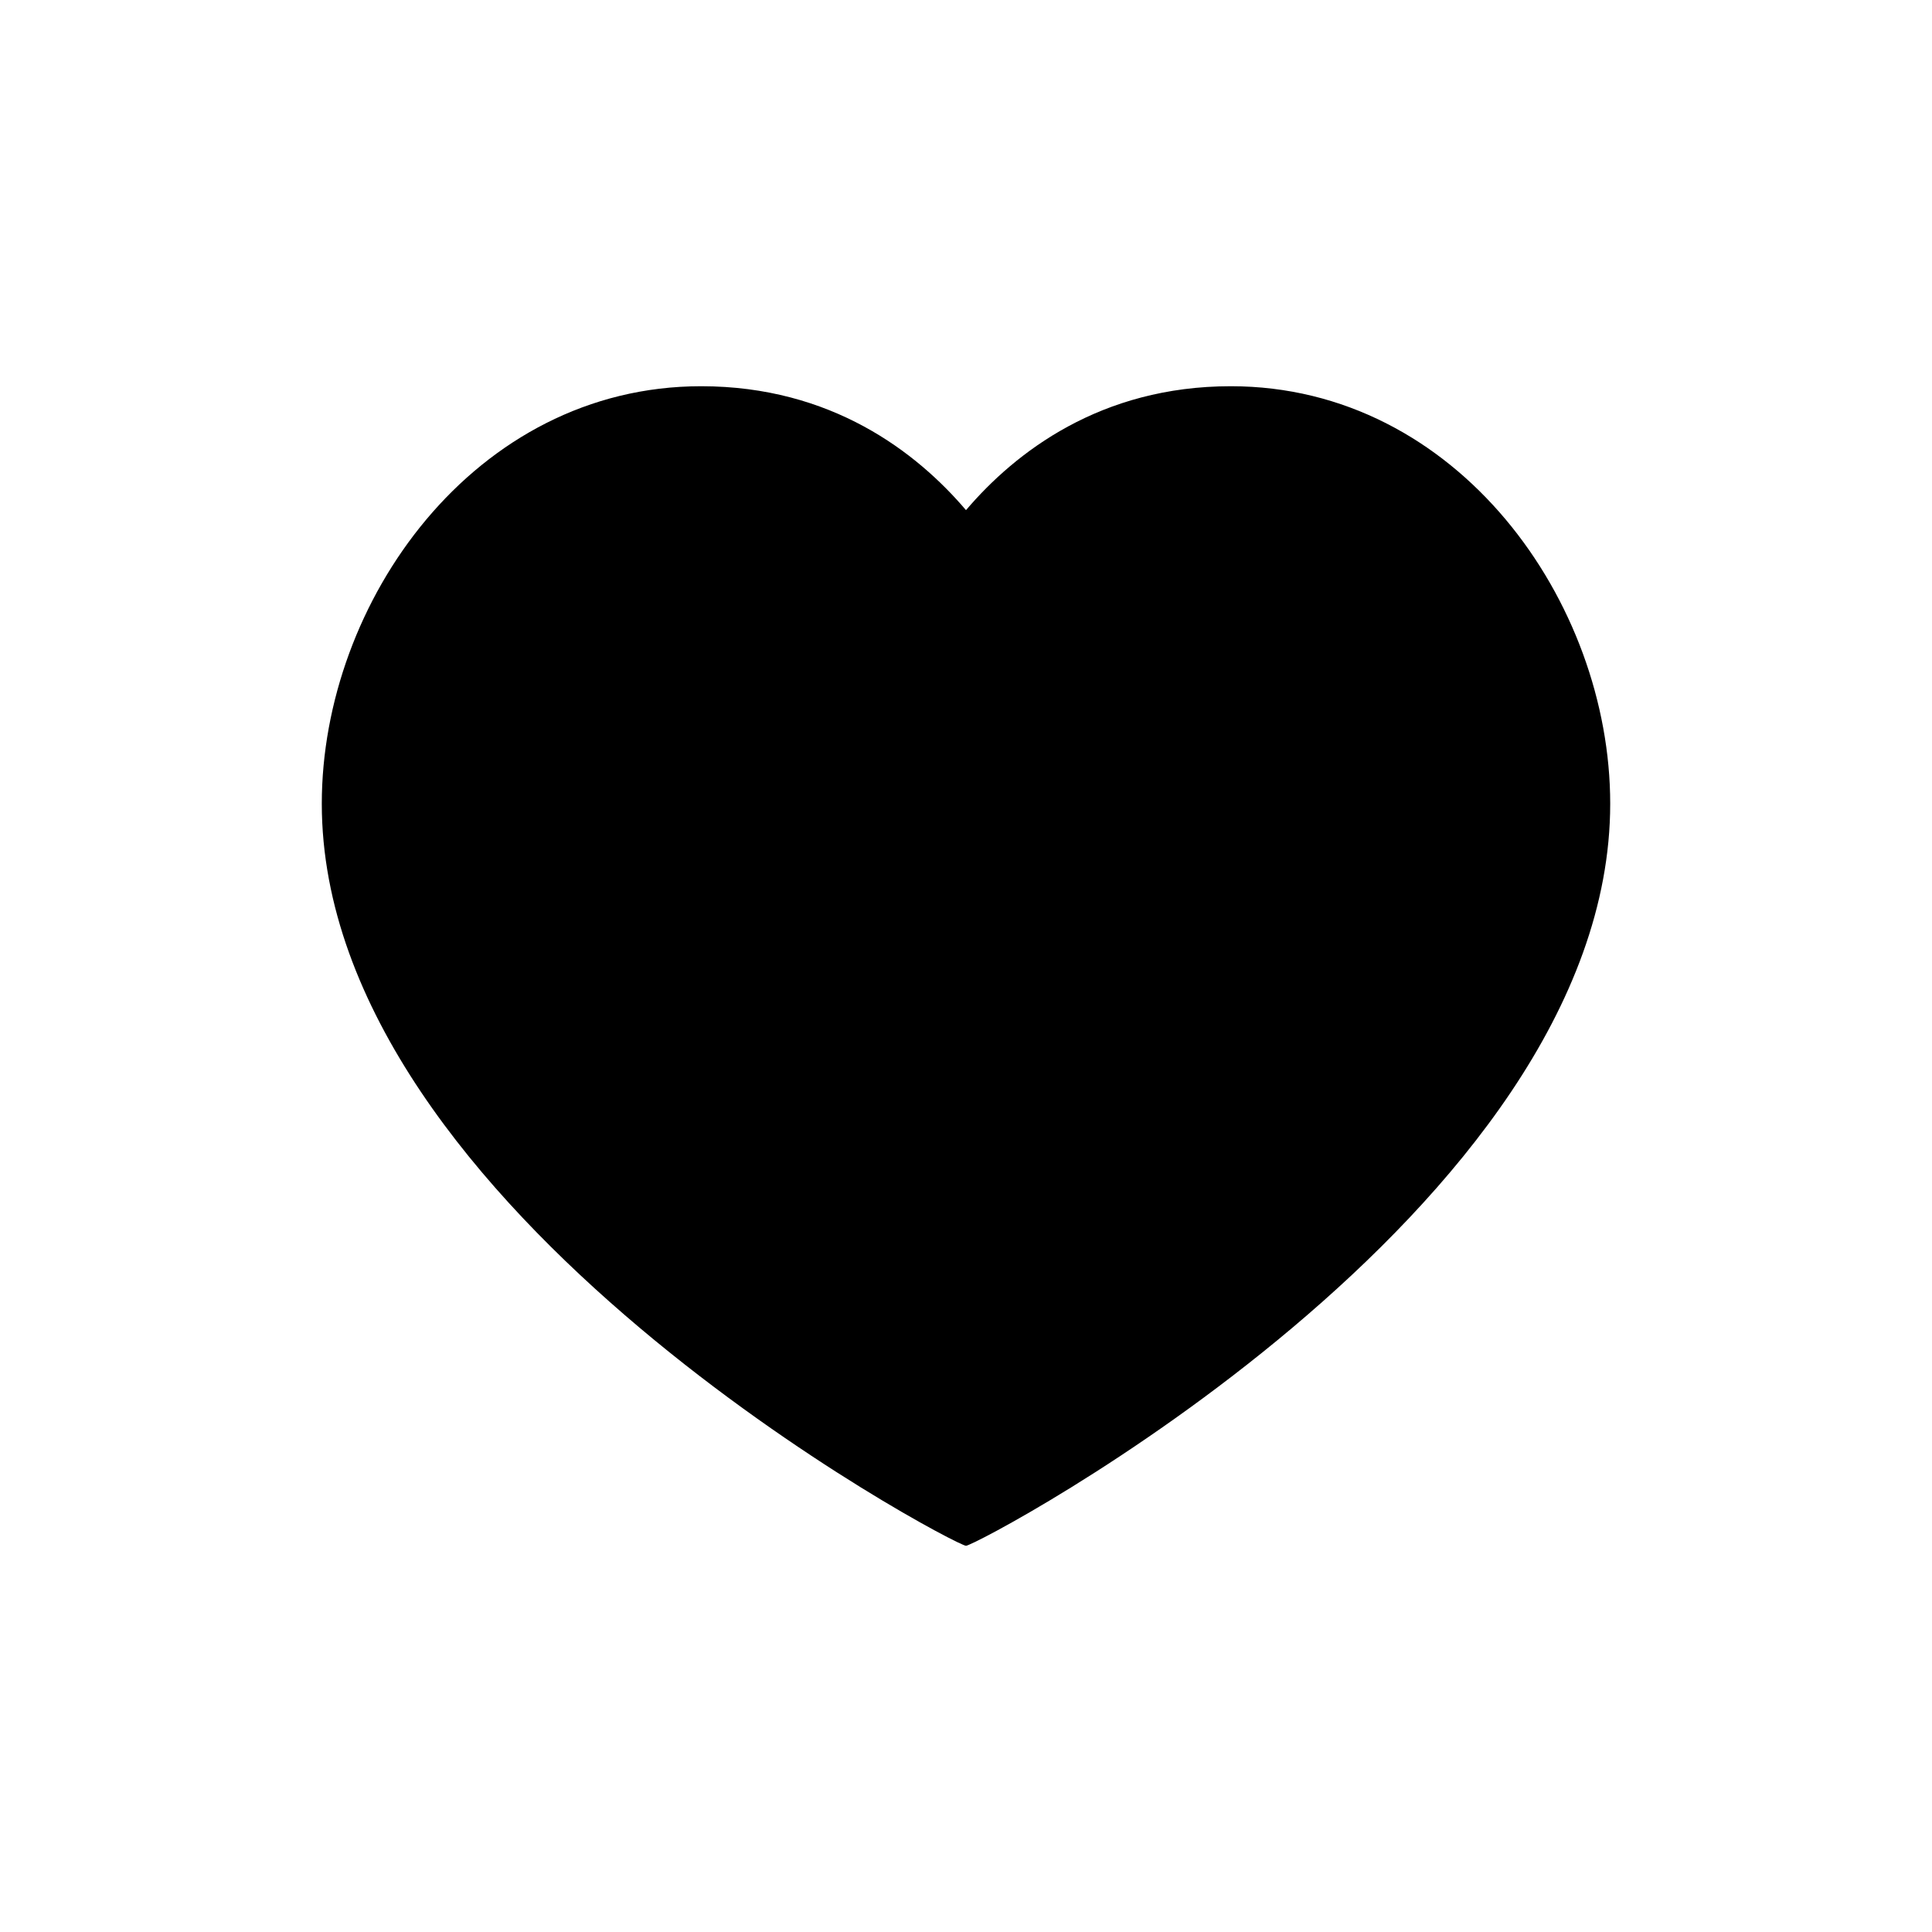
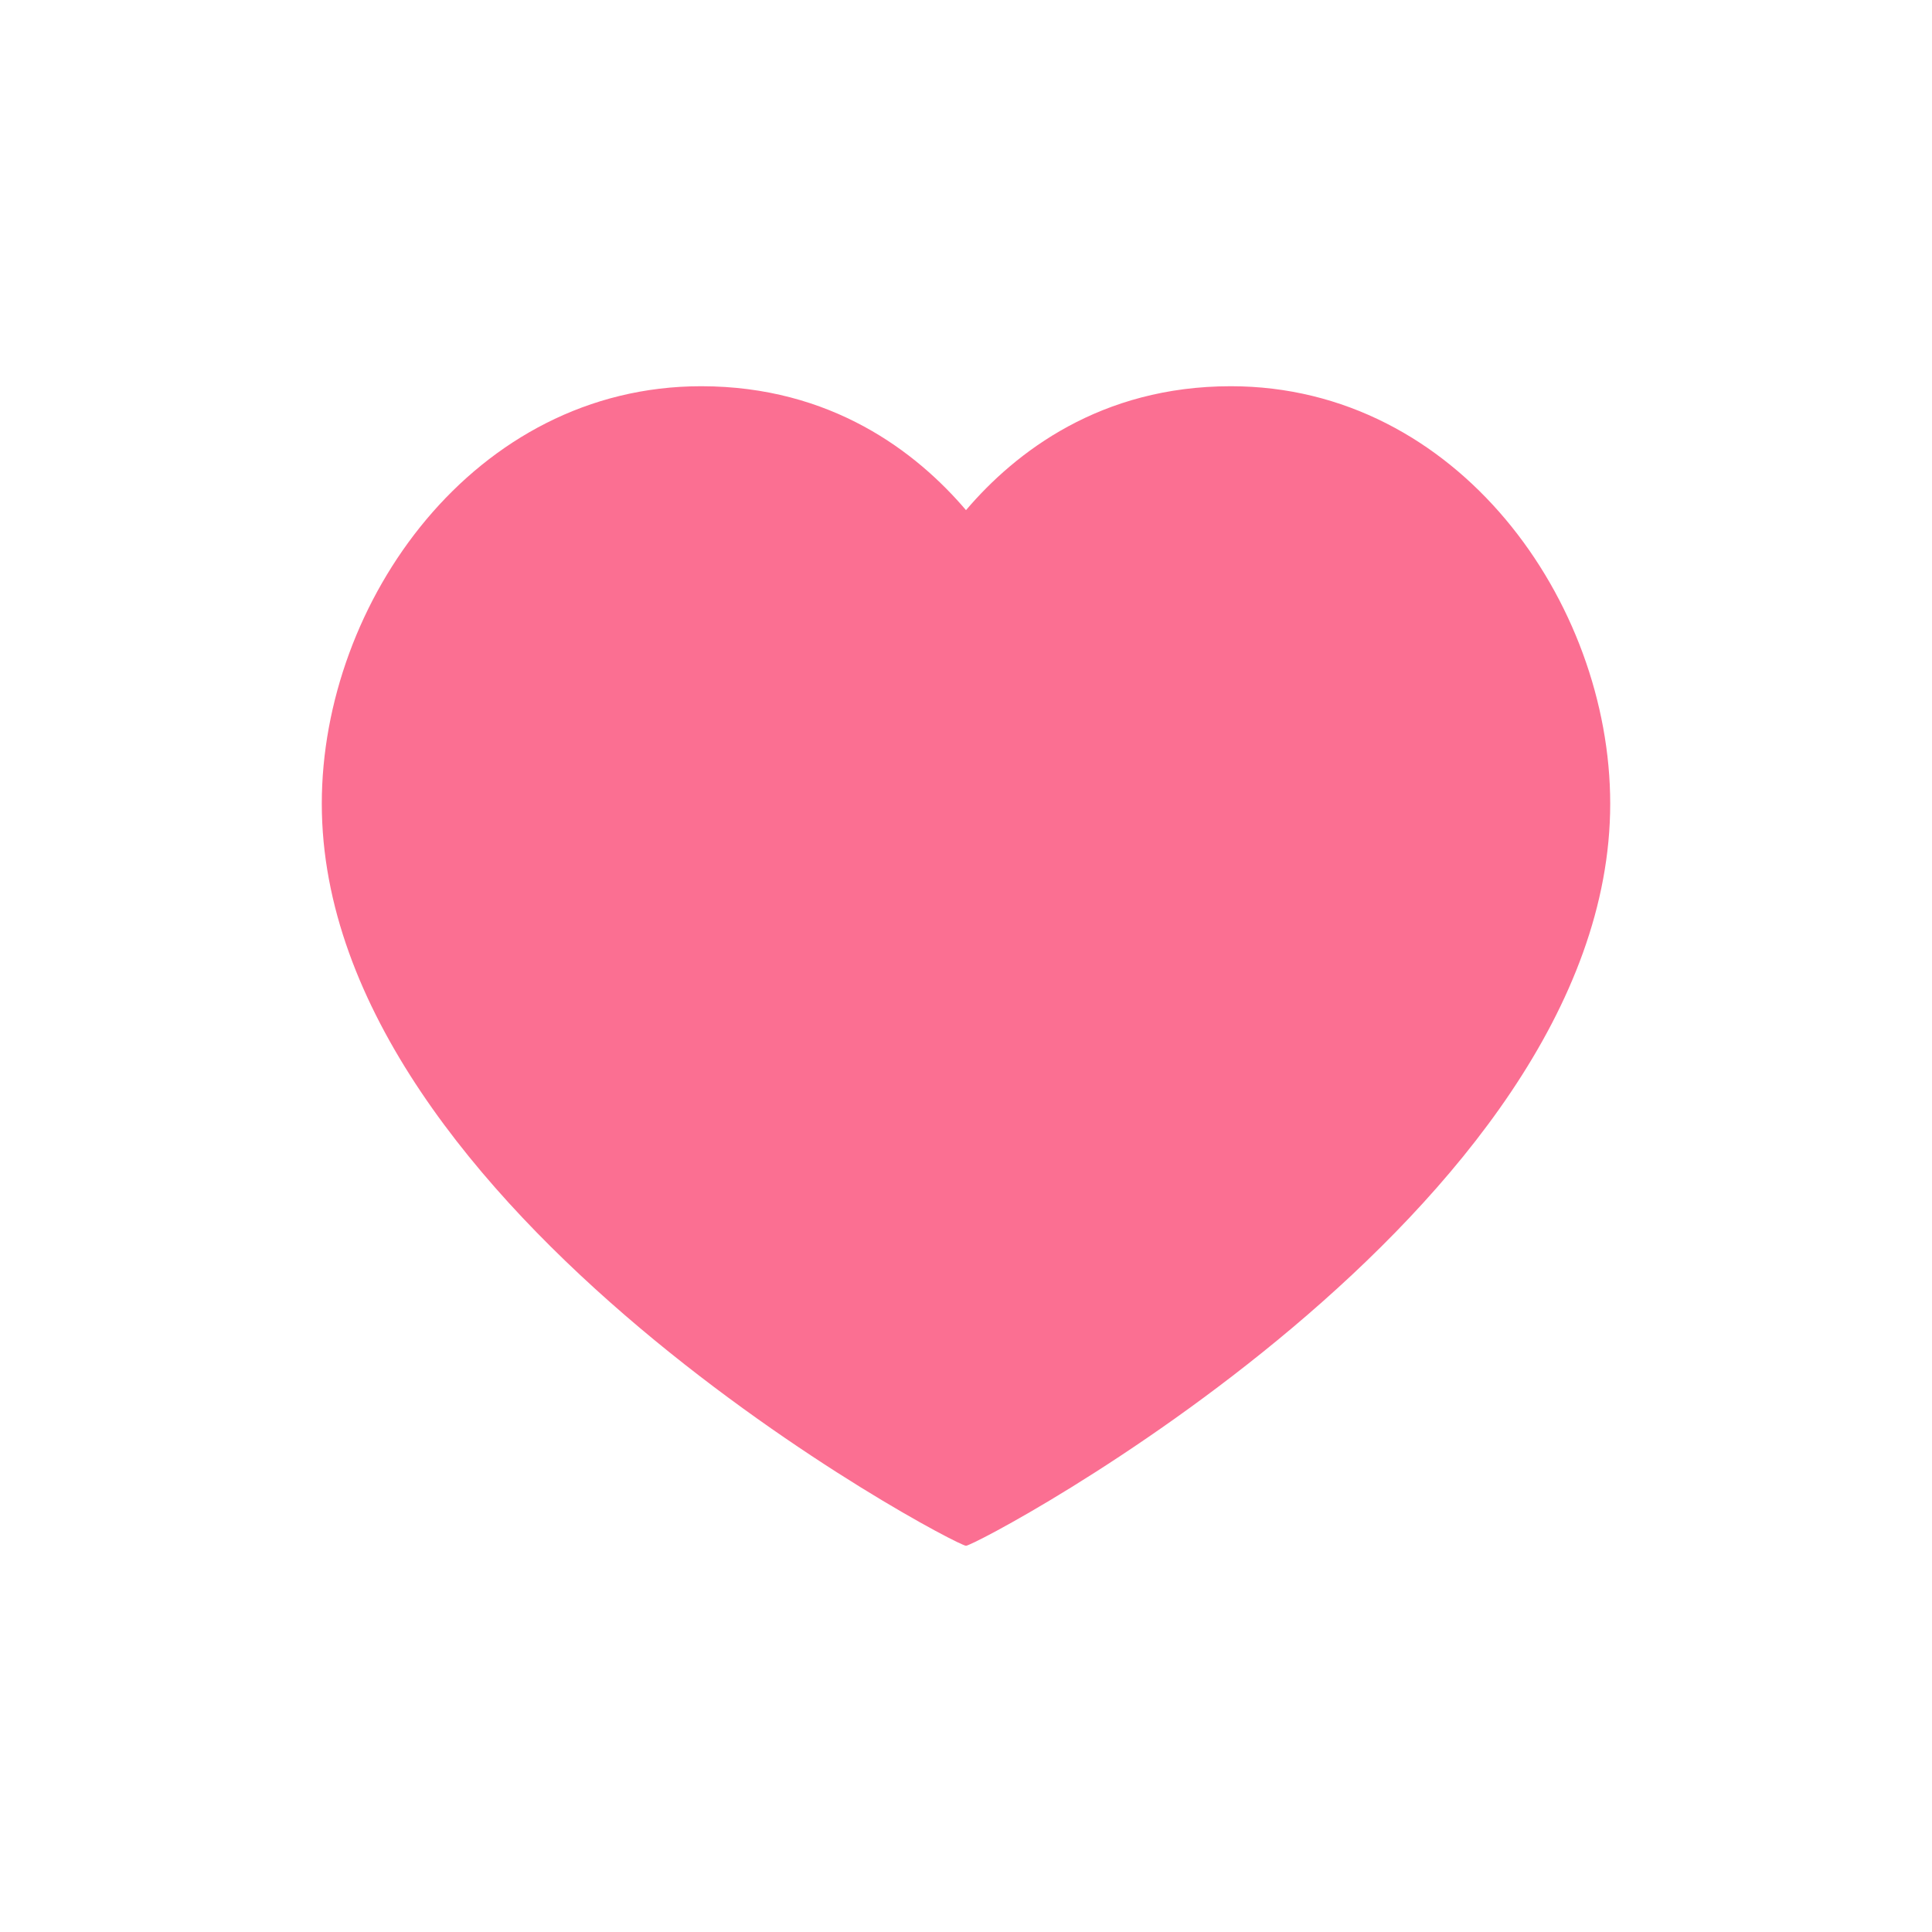
<svg xmlns="http://www.w3.org/2000/svg" width="100%" height="100%" viewBox="0 0 100 100" version="1.1" xml:space="preserve" style="fill-rule:evenodd;clip-rule:evenodd;stroke-linejoin:round;stroke-miterlimit:2;">
  <rect id="Artboard1" x="0" y="0" width="100" height="100" style="fill:none;" />
  <g id="Artboard11">
-     <path d="M63.708,19.991C75.452,19.991 83.344,31.169 83.344,41.597C83.344,62.717 50.593,80.009 50,80.009C49.407,80.009 16.656,62.717 16.656,41.597C16.656,31.169 24.548,19.991 36.292,19.991C43.035,19.991 47.444,23.404 50,26.405C52.556,23.404 56.965,19.991 63.708,19.991Z" />
+     <path d="M63.708,19.991C75.452,19.991 83.344,31.169 83.344,41.597C83.344,62.717 50.593,80.009 50,80.009C49.407,80.009 16.656,62.717 16.656,41.597C16.656,31.169 24.548,19.991 36.292,19.991C43.035,19.991 47.444,23.404 50,26.405C52.556,23.404 56.965,19.991 63.708,19.991Z" style="fill:rgb(251,111,146);" />
  </g>
</svg>
